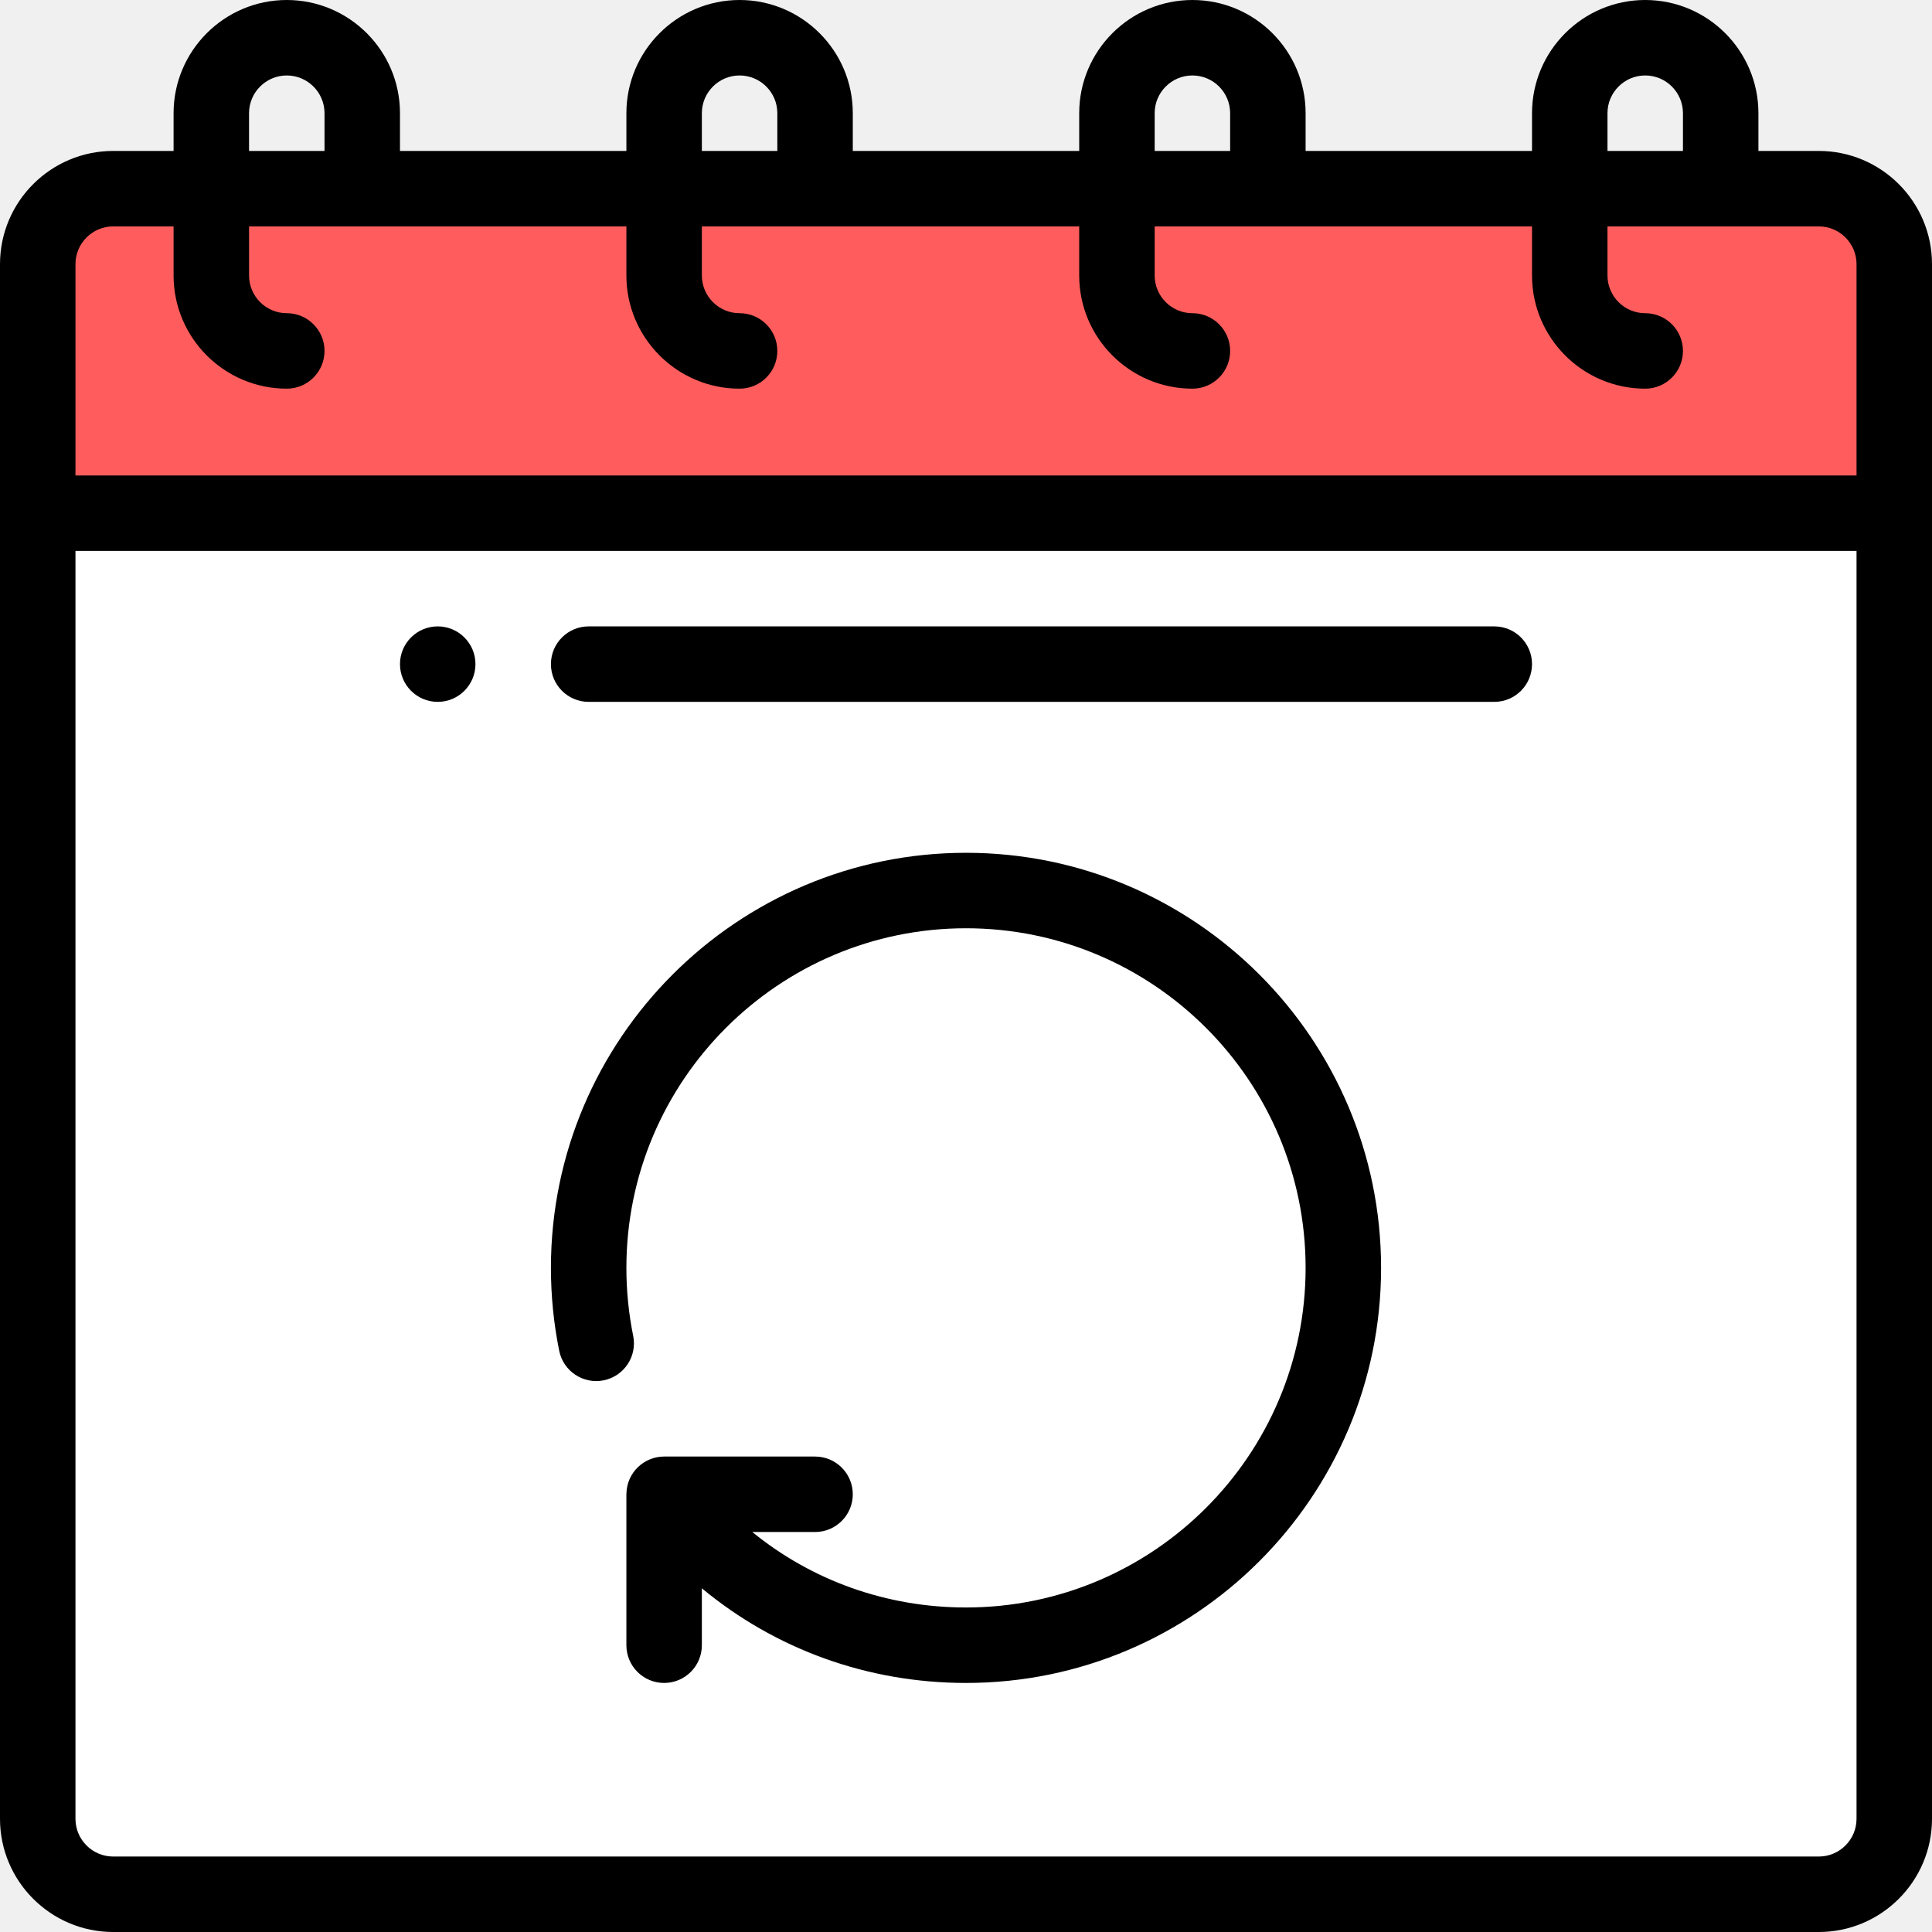
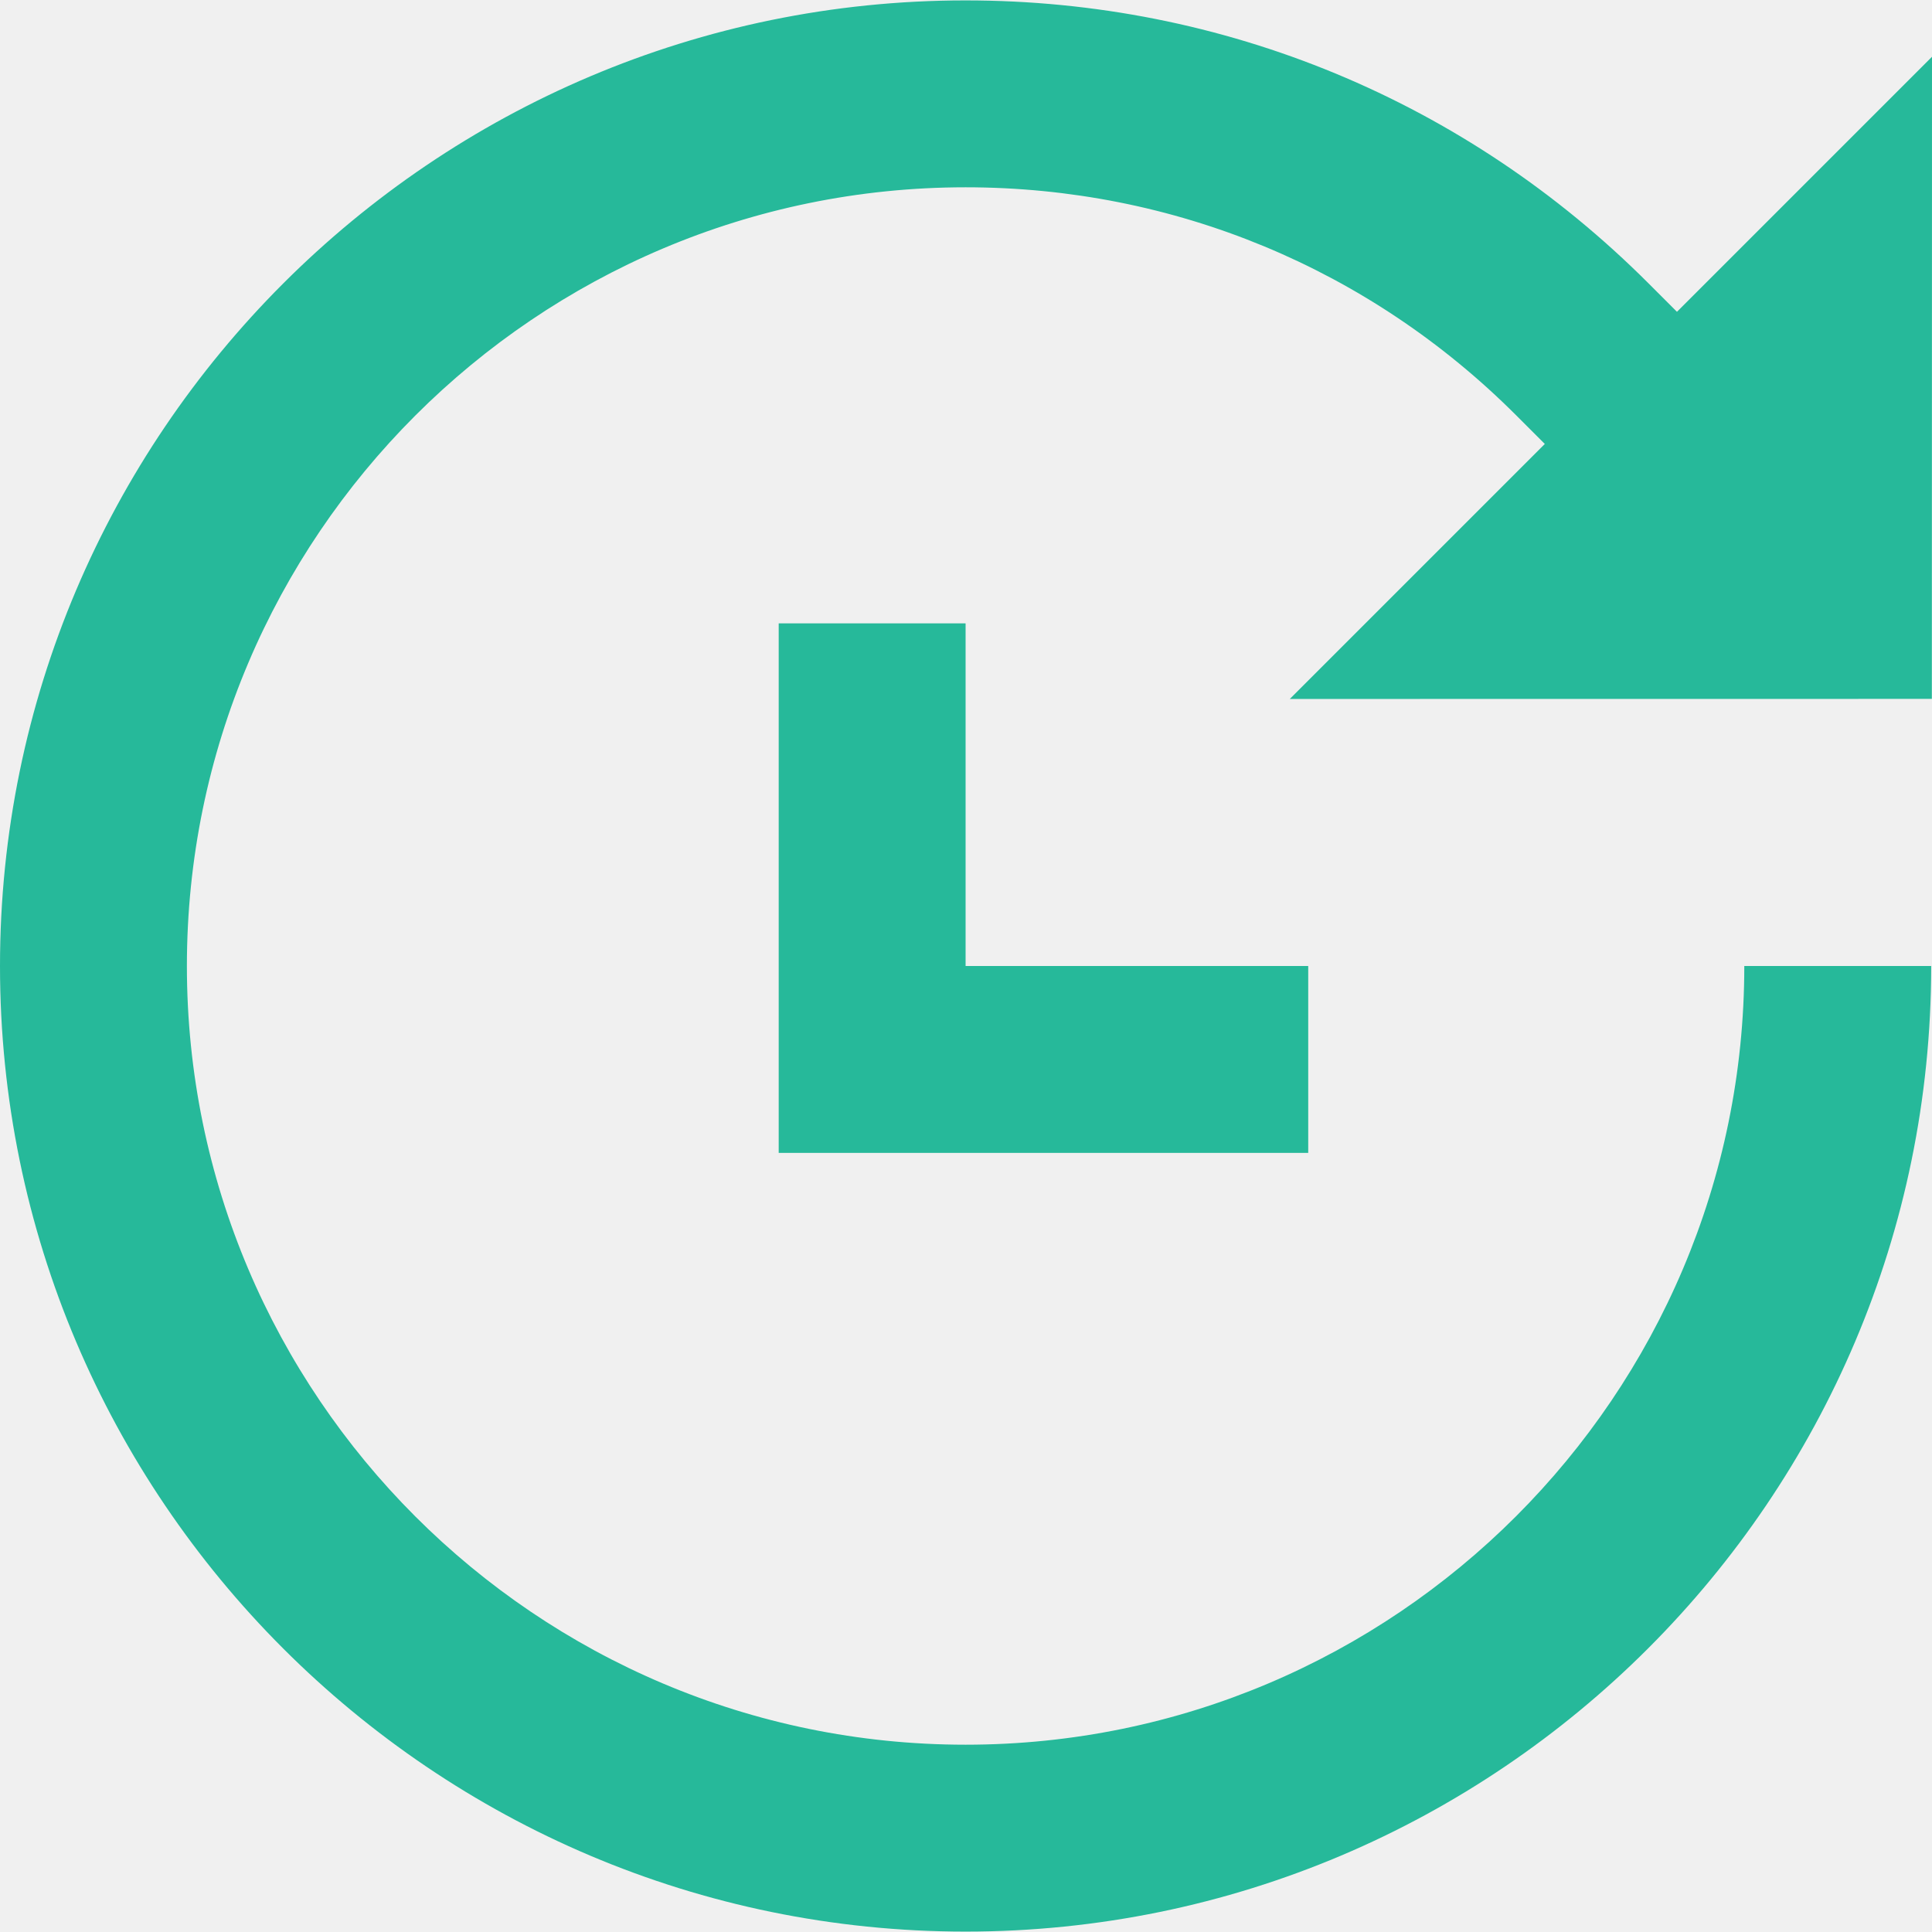
- <svg xmlns="http://www.w3.org/2000/svg" height="512pt" viewBox="0 0 512 512" width="512pt">
-   <path d="m502 136v346c0 11.051-8.949 20-20 20h-452c-11.051 0-20-8.949-20-20v-346zm0 0" fill="#fff" />
-   <path d="m482 50c11.051 0 20 8.949 20 20v66h-492v-66c0-11.051 8.949-20 20-20zm0 0" fill="#ff5d5d" />
-   <path d="m116 166c-5.52 0-10 4.48-10 10s4.48 10 10 10 10-4.48 10-10-4.48-10-10-10zm0 0" />
-   <path d="m30 512h452c16.543 0 30-13.457 30-30v-412c0-16.543-13.457-30-30-30h-16v-10c0-16.543-13.457-30-30-30s-30 13.457-30 30v10h-60v-10c0-16.543-13.457-30-30-30s-30 13.457-30 30v10h-60v-10c0-16.543-13.457-30-30-30s-30 13.457-30 30v10h-60v-10c0-16.543-13.457-30-30-30s-30 13.457-30 30v10h-16c-16.543 0-30 13.457-30 30v412c0 16.543 13.457 30 30 30zm452-20h-452c-5.516 0-10-4.484-10-10v-336h472v336c0 5.516-4.484 10-10 10zm-56-462c0-5.516 4.484-10 10-10s10 4.484 10 10v10h-20zm-120 0c0-5.516 4.484-10 10-10s10 4.484 10 10v10h-20zm-120 0c0-5.516 4.484-10 10-10s10 4.484 10 10v10h-20zm-120 0c0-5.516 4.484-10 10-10s10 4.484 10 10v10h-20zm-36 30h16v13c0 16.543 13.457 30 30 30 5.523 0 10-4.477 10-10s-4.477-10-10-10c-5.516 0-10-4.484-10-10v-13h100v13c0 16.543 13.457 30 30 30 5.523 0 10-4.477 10-10s-4.477-10-10-10c-5.516 0-10-4.484-10-10v-13h100v13c0 16.543 13.457 30 30 30 5.523 0 10-4.477 10-10s-4.477-10-10-10c-5.516 0-10-4.484-10-10v-13h100v13c0 16.543 13.457 30 30 30 5.523 0 10-4.477 10-10s-4.477-10-10-10c-5.516 0-10-4.484-10-10v-13h56c5.516 0 10 4.484 10 10v56h-472v-56c0-5.516 4.484-10 10-10zm0 0" />
-   <path d="m396 166h-240c-5.523 0-10 4.477-10 10s4.477 10 10 10h240c5.523 0 10-4.477 10-10s-4.477-10-10-10zm0 0" />
-   <path d="m256 226c-60.652 0-110 49.348-110 110 0 7.395.738 14.789 2.199 21.988 1.098 5.41 6.379 8.906 11.789 7.812 5.414-1.098 8.91-6.375 7.812-11.789-1.195-5.891-1.801-11.953-1.801-18.012 0-49.629 40.375-90 90-90 49.629 0 90 40.371 90 90 0 49.625-40.371 90-90 90-21.035 0-40.805-7.121-56.629-20h16.629c5.523 0 10-4.48 10-10 0-5.523-4.477-10-10-10h-40c-5.332 0-9.871 4.262-9.988 9.793-.004.07-.012.137-.012.207v40c0 5.52 4.477 10 10 10s10-4.48 10-10v-15.082c19.469 16.148 43.938 25.082 70 25.082 60.652 0 110-49.348 110-110s-49.348-110-110-110zm0 0" />
+ <svg xmlns="http://www.w3.org/2000/svg" version="1.1" width="512" height="512" x="0" y="0" viewBox="0 0 512 512" style="enable-background:new 0 0 512 512" xml:space="preserve" class="">
+   <g>
+     <g>
+       <g>
+         <path d="M511.959,185.212L512,15.045l-67.587,67.587l-7.574-7.574c-48.332-48.332-112.594-74.95-180.946-74.95    C114.792,0.107,0,114.901,0,256s114.792,255.893,255.893,255.893S511.785,397.099,511.785,256h-49.528    c0,113.79-92.575,206.365-206.365,206.365S49.528,369.79,49.528,256S142.103,49.635,255.893,49.635    c55.124,0,106.947,21.465,145.925,60.443l7.574,7.574l-67.58,67.58L511.959,185.212z" fill="#26b99a" data-original="#000000" style="" class="" />
+       </g>
+     </g>
+     <g>
+       <g>
+         <polygon points="255.893,256 255.893,165.199 206.365,165.199 206.365,305.528 346.693,305.528 346.693,256   " fill="#26b99a" data-original="#000000" style="" class="" />
+       </g>
+     </g>
+     <g>
+ </g>
+     <g>
+ </g>
+     <g>
+ </g>
+     <g>
+ </g>
+     <g>
+ </g>
+     <g>
+ </g>
+     <g>
+ </g>
+     <g>
+ </g>
+     <g>
+ </g>
+     <g>
+ </g>
+     <g>
+ </g>
+     <g>
+ </g>
+     <g>
+ </g>
+     <g>
+ </g>
+     <g>
+ </g>
+   </g>
</svg>
